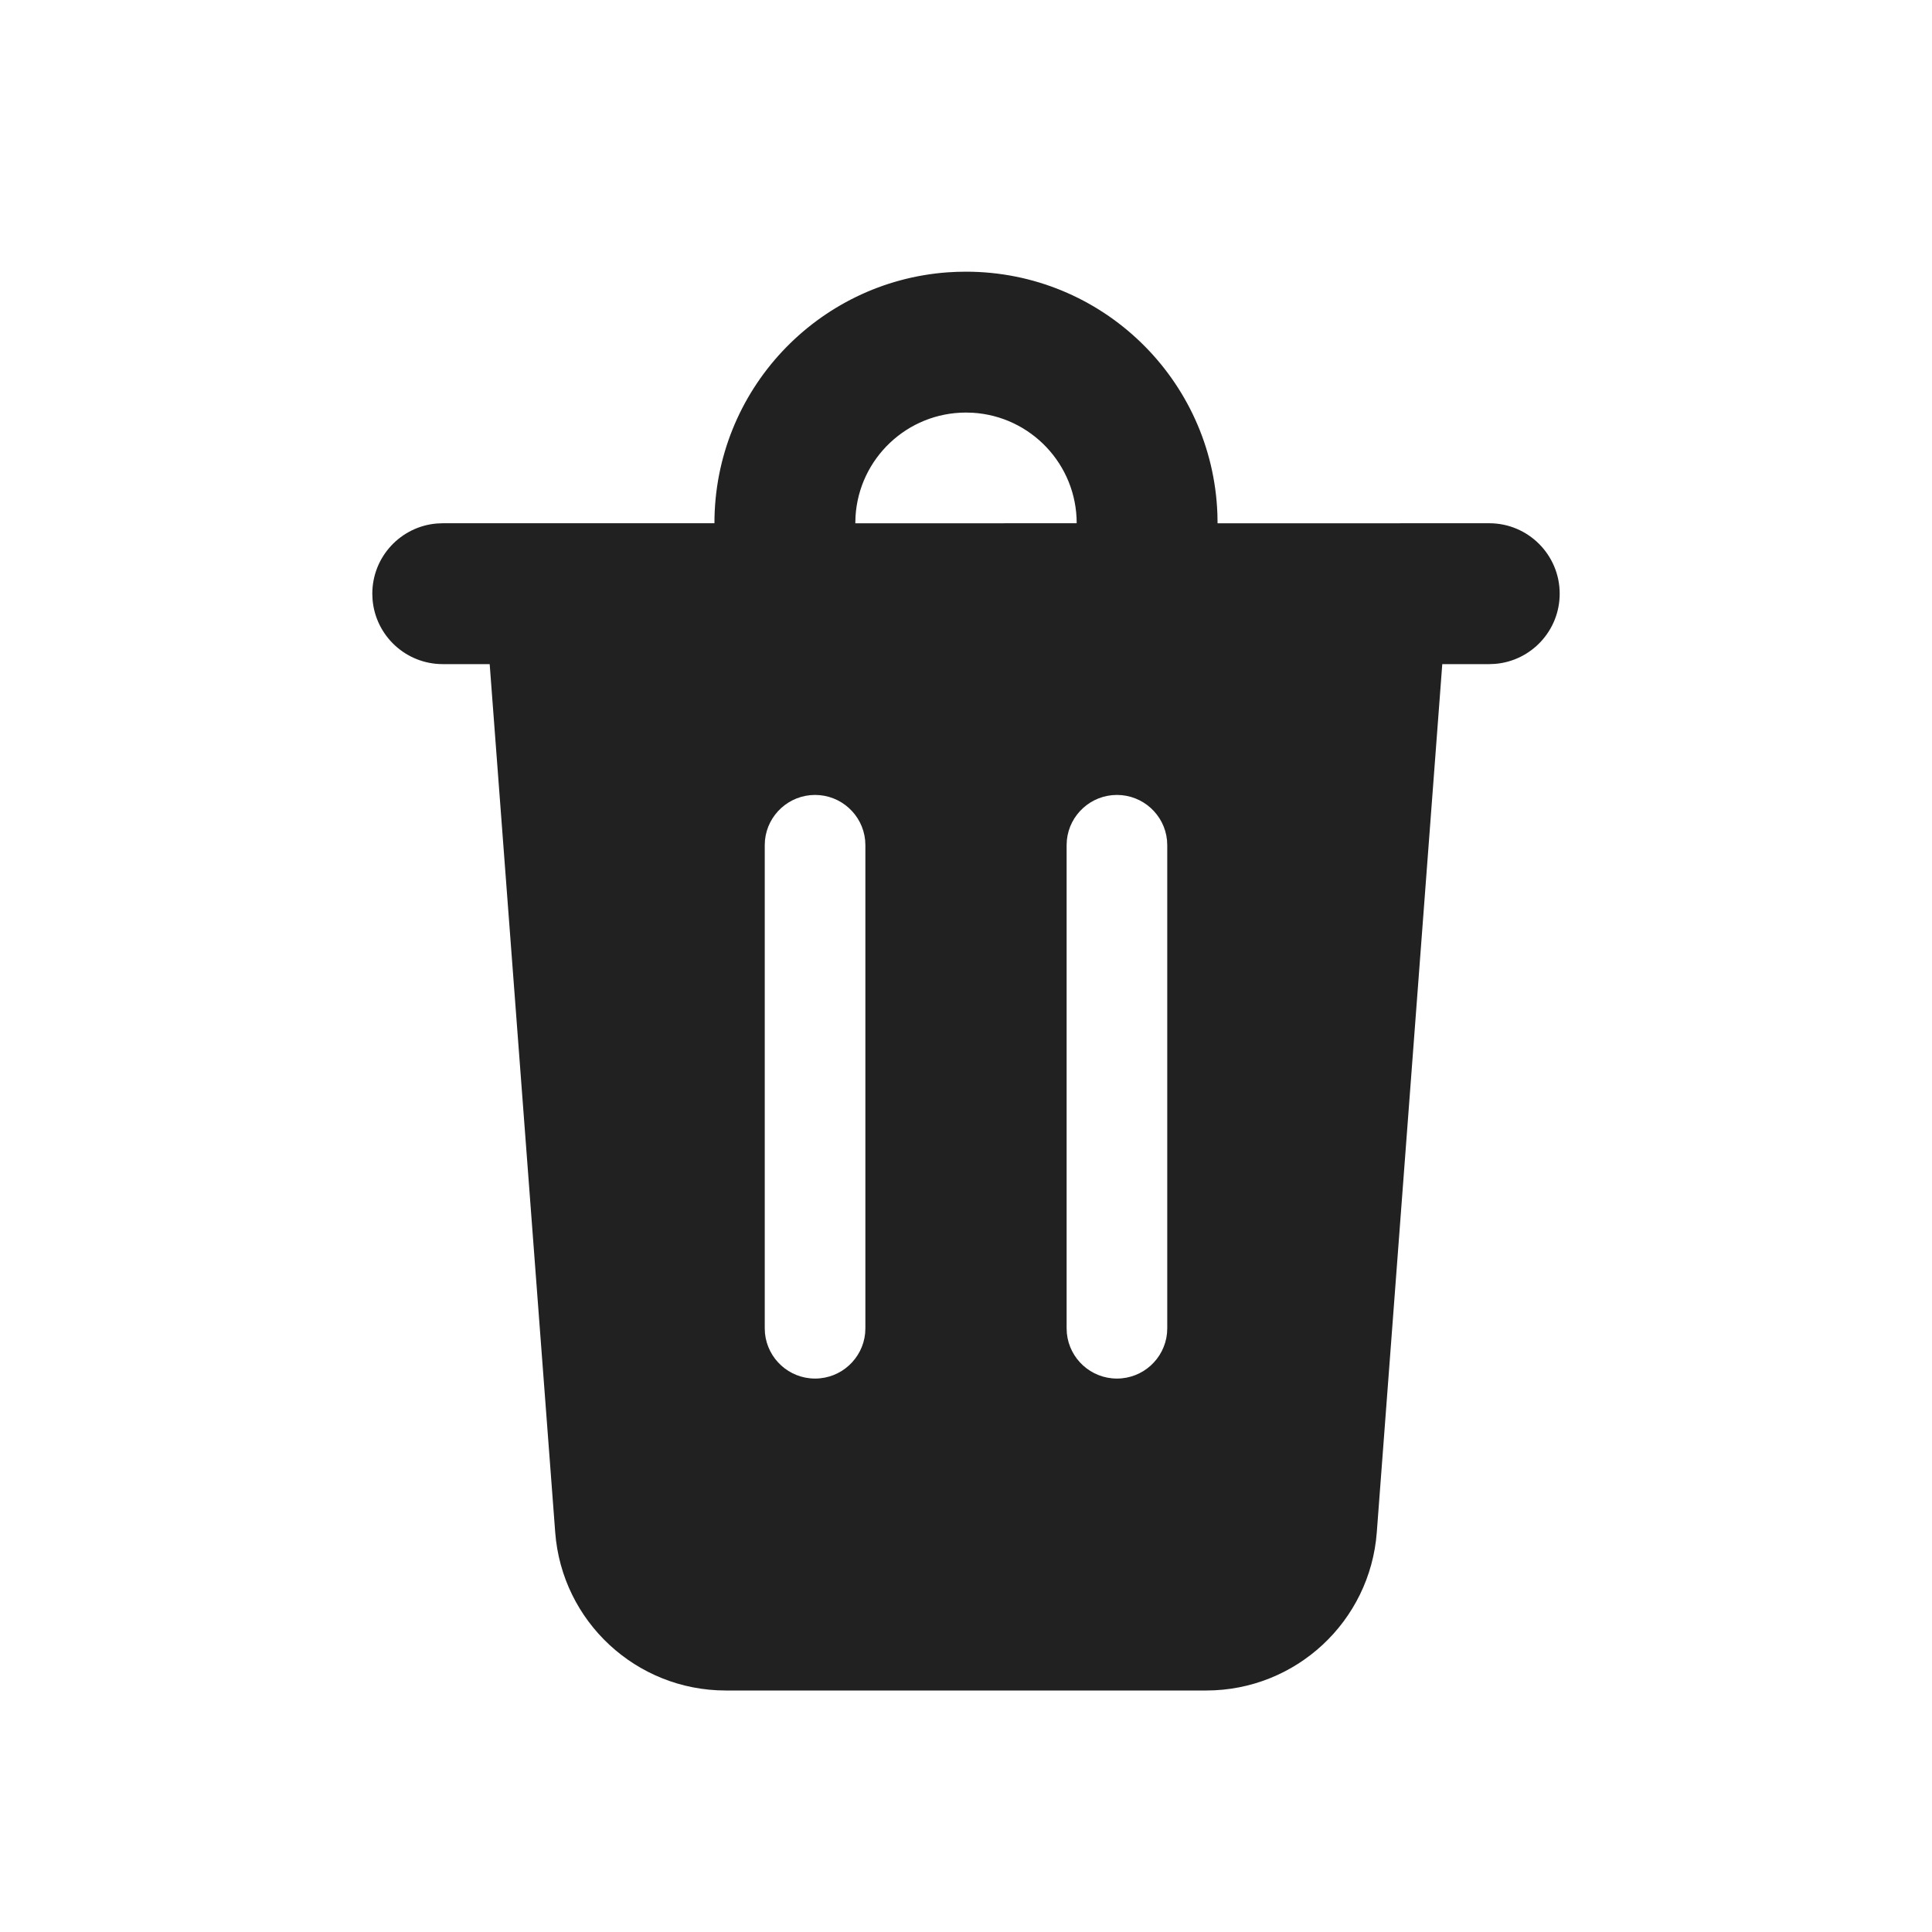
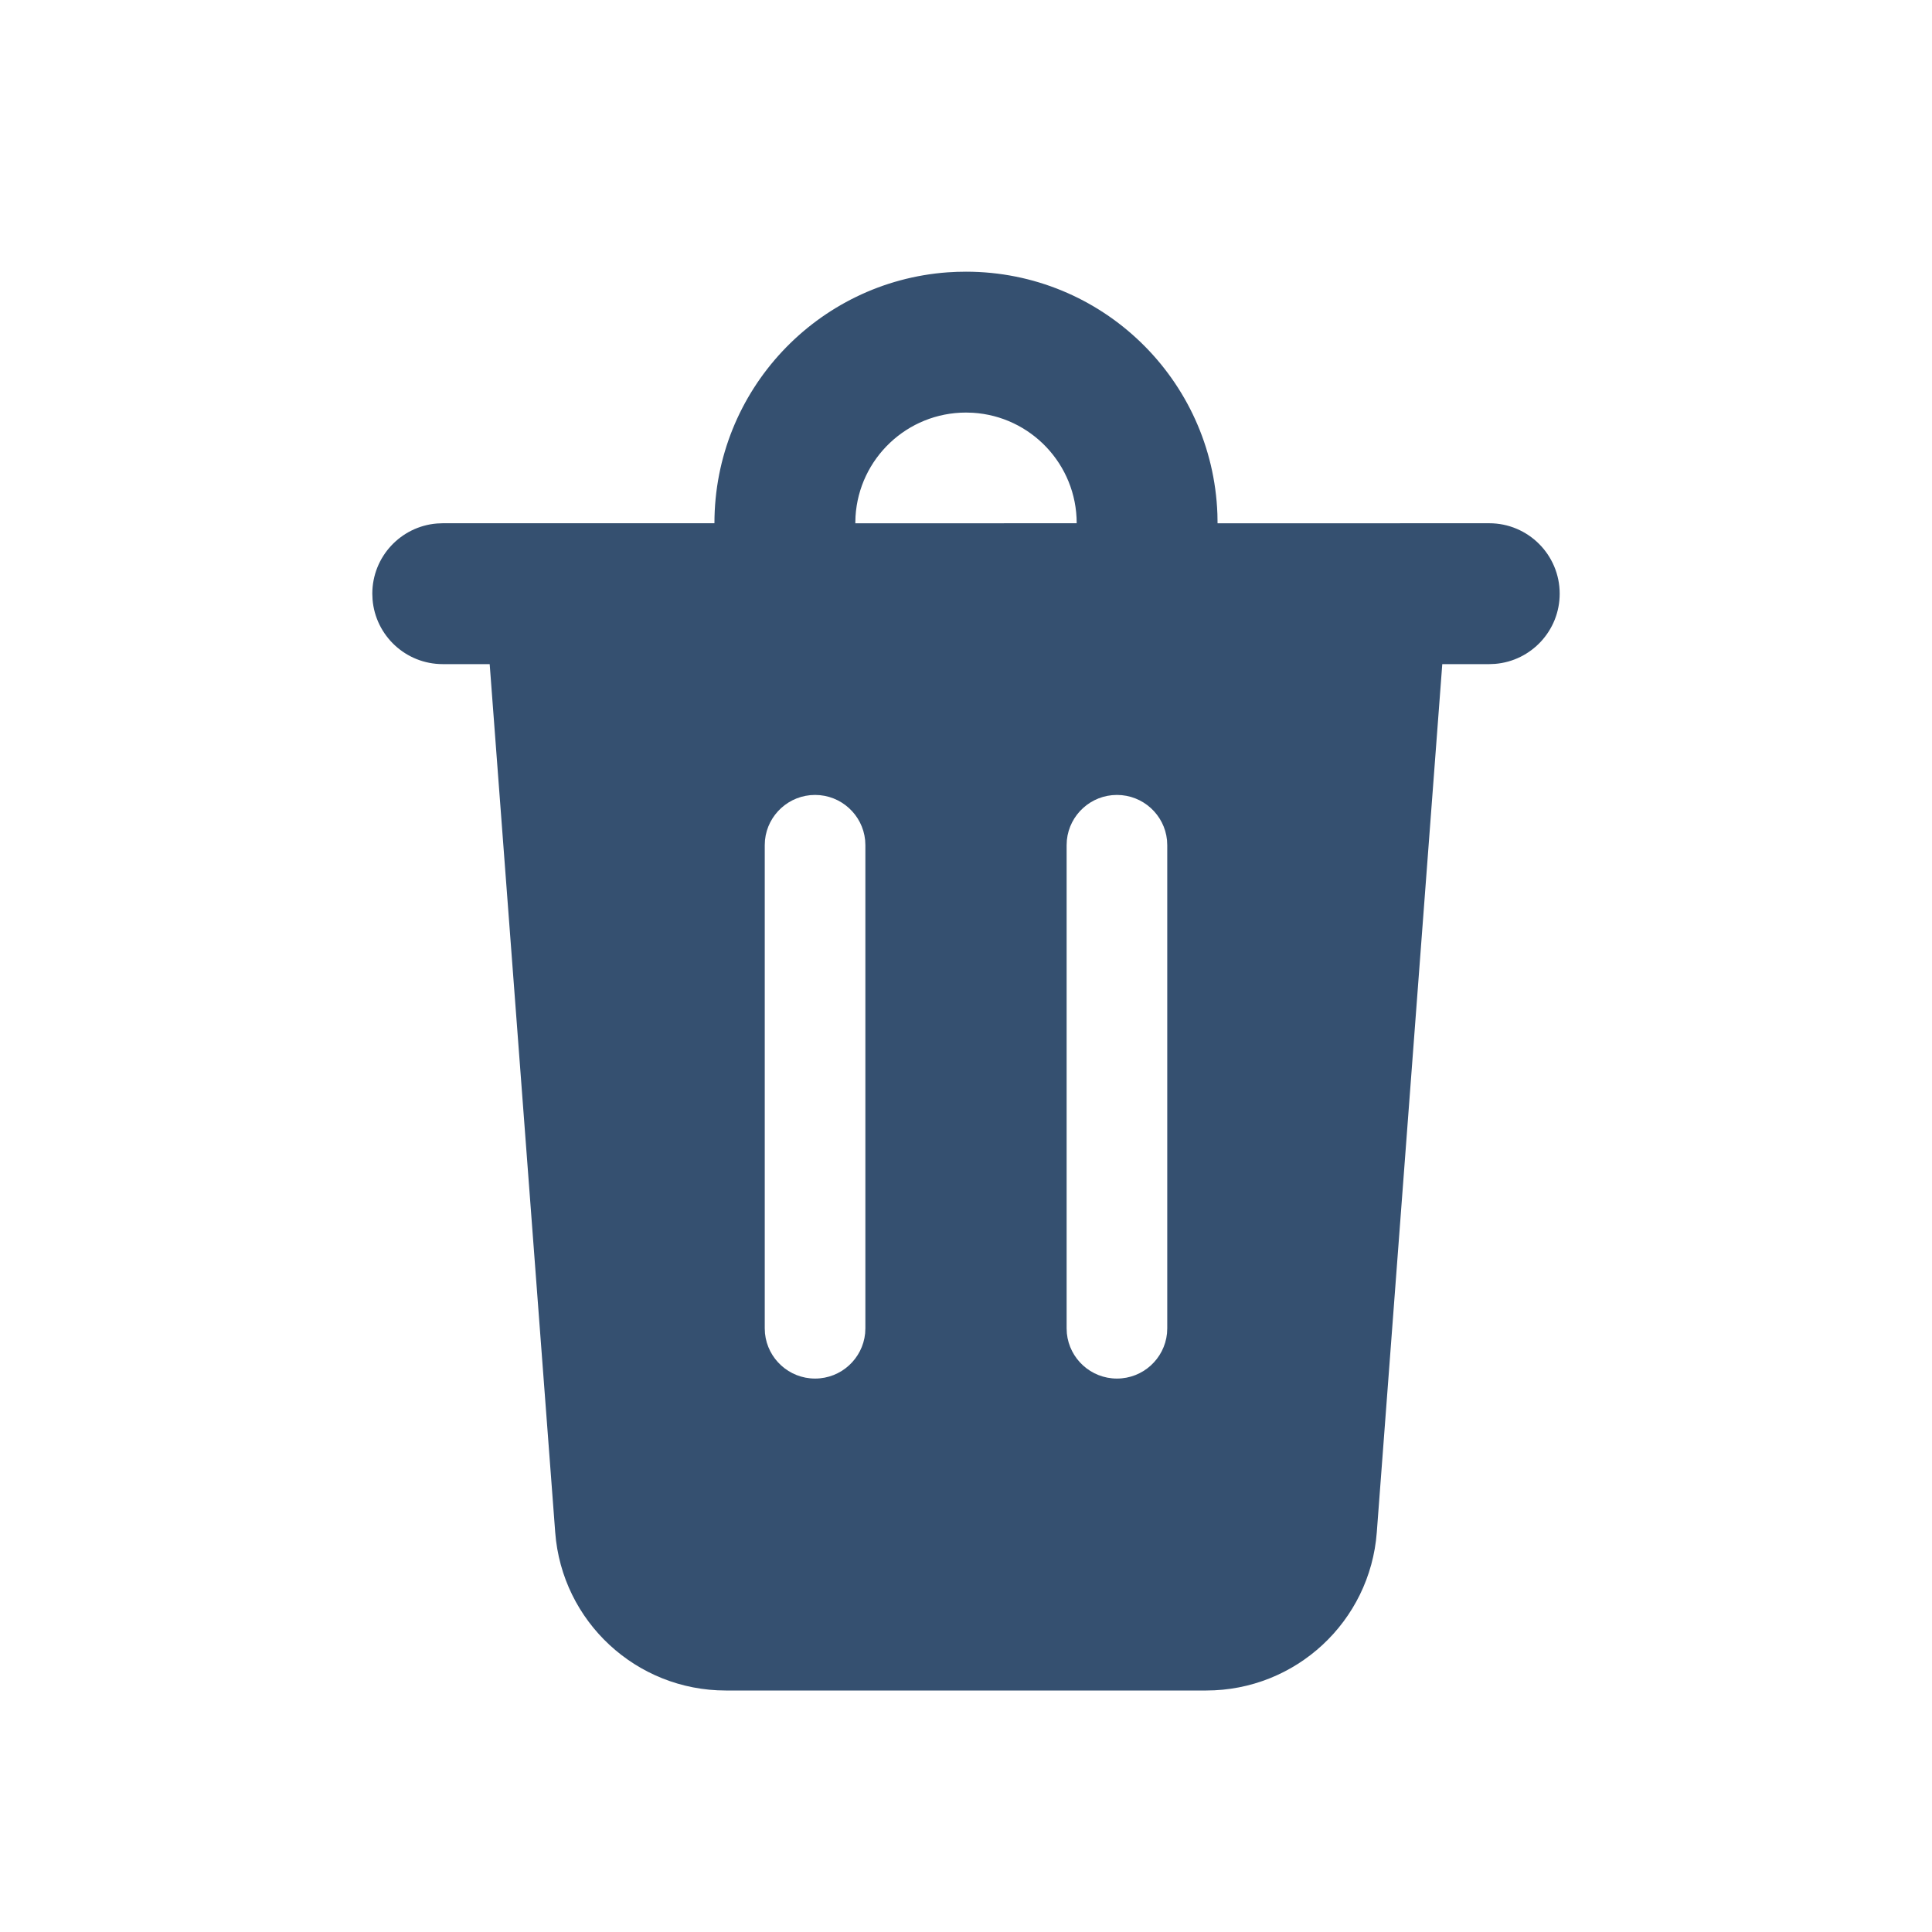
<svg xmlns="http://www.w3.org/2000/svg" width="48px" height="48px" viewBox="0 0 48 48" version="1.1">
  <g id="🔍-Product-Icons" stroke="none" stroke-width="1" fill="none" fill-rule="evenodd">
-     <g id="ic_fluent_delete_48_filled" fill="#212121" fill-rule="nonzero">
+     <g id="ic_fluent_delete_48_filled" fill="#355070" fill-rule="nonzero">
      <path d="M24,6.75 C27.375,6.75 30.125,9.425 30.246,12.771 L30.25,13.001 L37,13 C37.966,13 38.75,13.784 38.75,14.75 C38.75,15.668 38.043,16.421 37.144,16.494 L37,16.5 L35.833,16.5 L34.206,38.07 C34.039,40.287 32.191,42 29.968,42 L18.032,42 C15.809,42 13.961,40.287 13.794,38.07 L12.166,16.5 L11,16.5 C10.082,16.5 9.329,15.793 9.256,14.894 L9.25,14.75 C9.25,13.832 9.957,13.079 10.856,13.006 L11,13 L17.75,13 C17.75,9.702 20.305,7 23.544,6.766 L23.771,6.754 L24,6.75 Z M27.75,19.75 C27.103,19.75 26.57,20.242 26.506,20.872 L26.5,21 L26.5,33 L26.506,33.128 C26.57,33.758 27.103,34.25 27.75,34.25 C28.397,34.25 28.93,33.758 28.994,33.128 L29,33 L29,21 L28.994,20.872 C28.93,20.242 28.397,19.75 27.75,19.75 Z M20.25,19.75 C19.603,19.75 19.07,20.242 19.006,20.872 L19,21 L19,33 L19.006,33.128 C19.07,33.758 19.603,34.25 20.25,34.25 C20.897,34.25 21.43,33.758 21.494,33.128 L21.5,33 L21.5,21 L21.494,20.872 C21.43,20.242 20.897,19.75 20.25,19.75 Z M24.168,10.255 L24,10.25 C22.537,10.25 21.342,11.392 21.255,12.832 L21.25,13.001 L26.75,13 C26.75,11.537 25.608,10.342 24.168,10.255 Z" id="🎨-Color" />
    </g>
  </g>
</svg>
